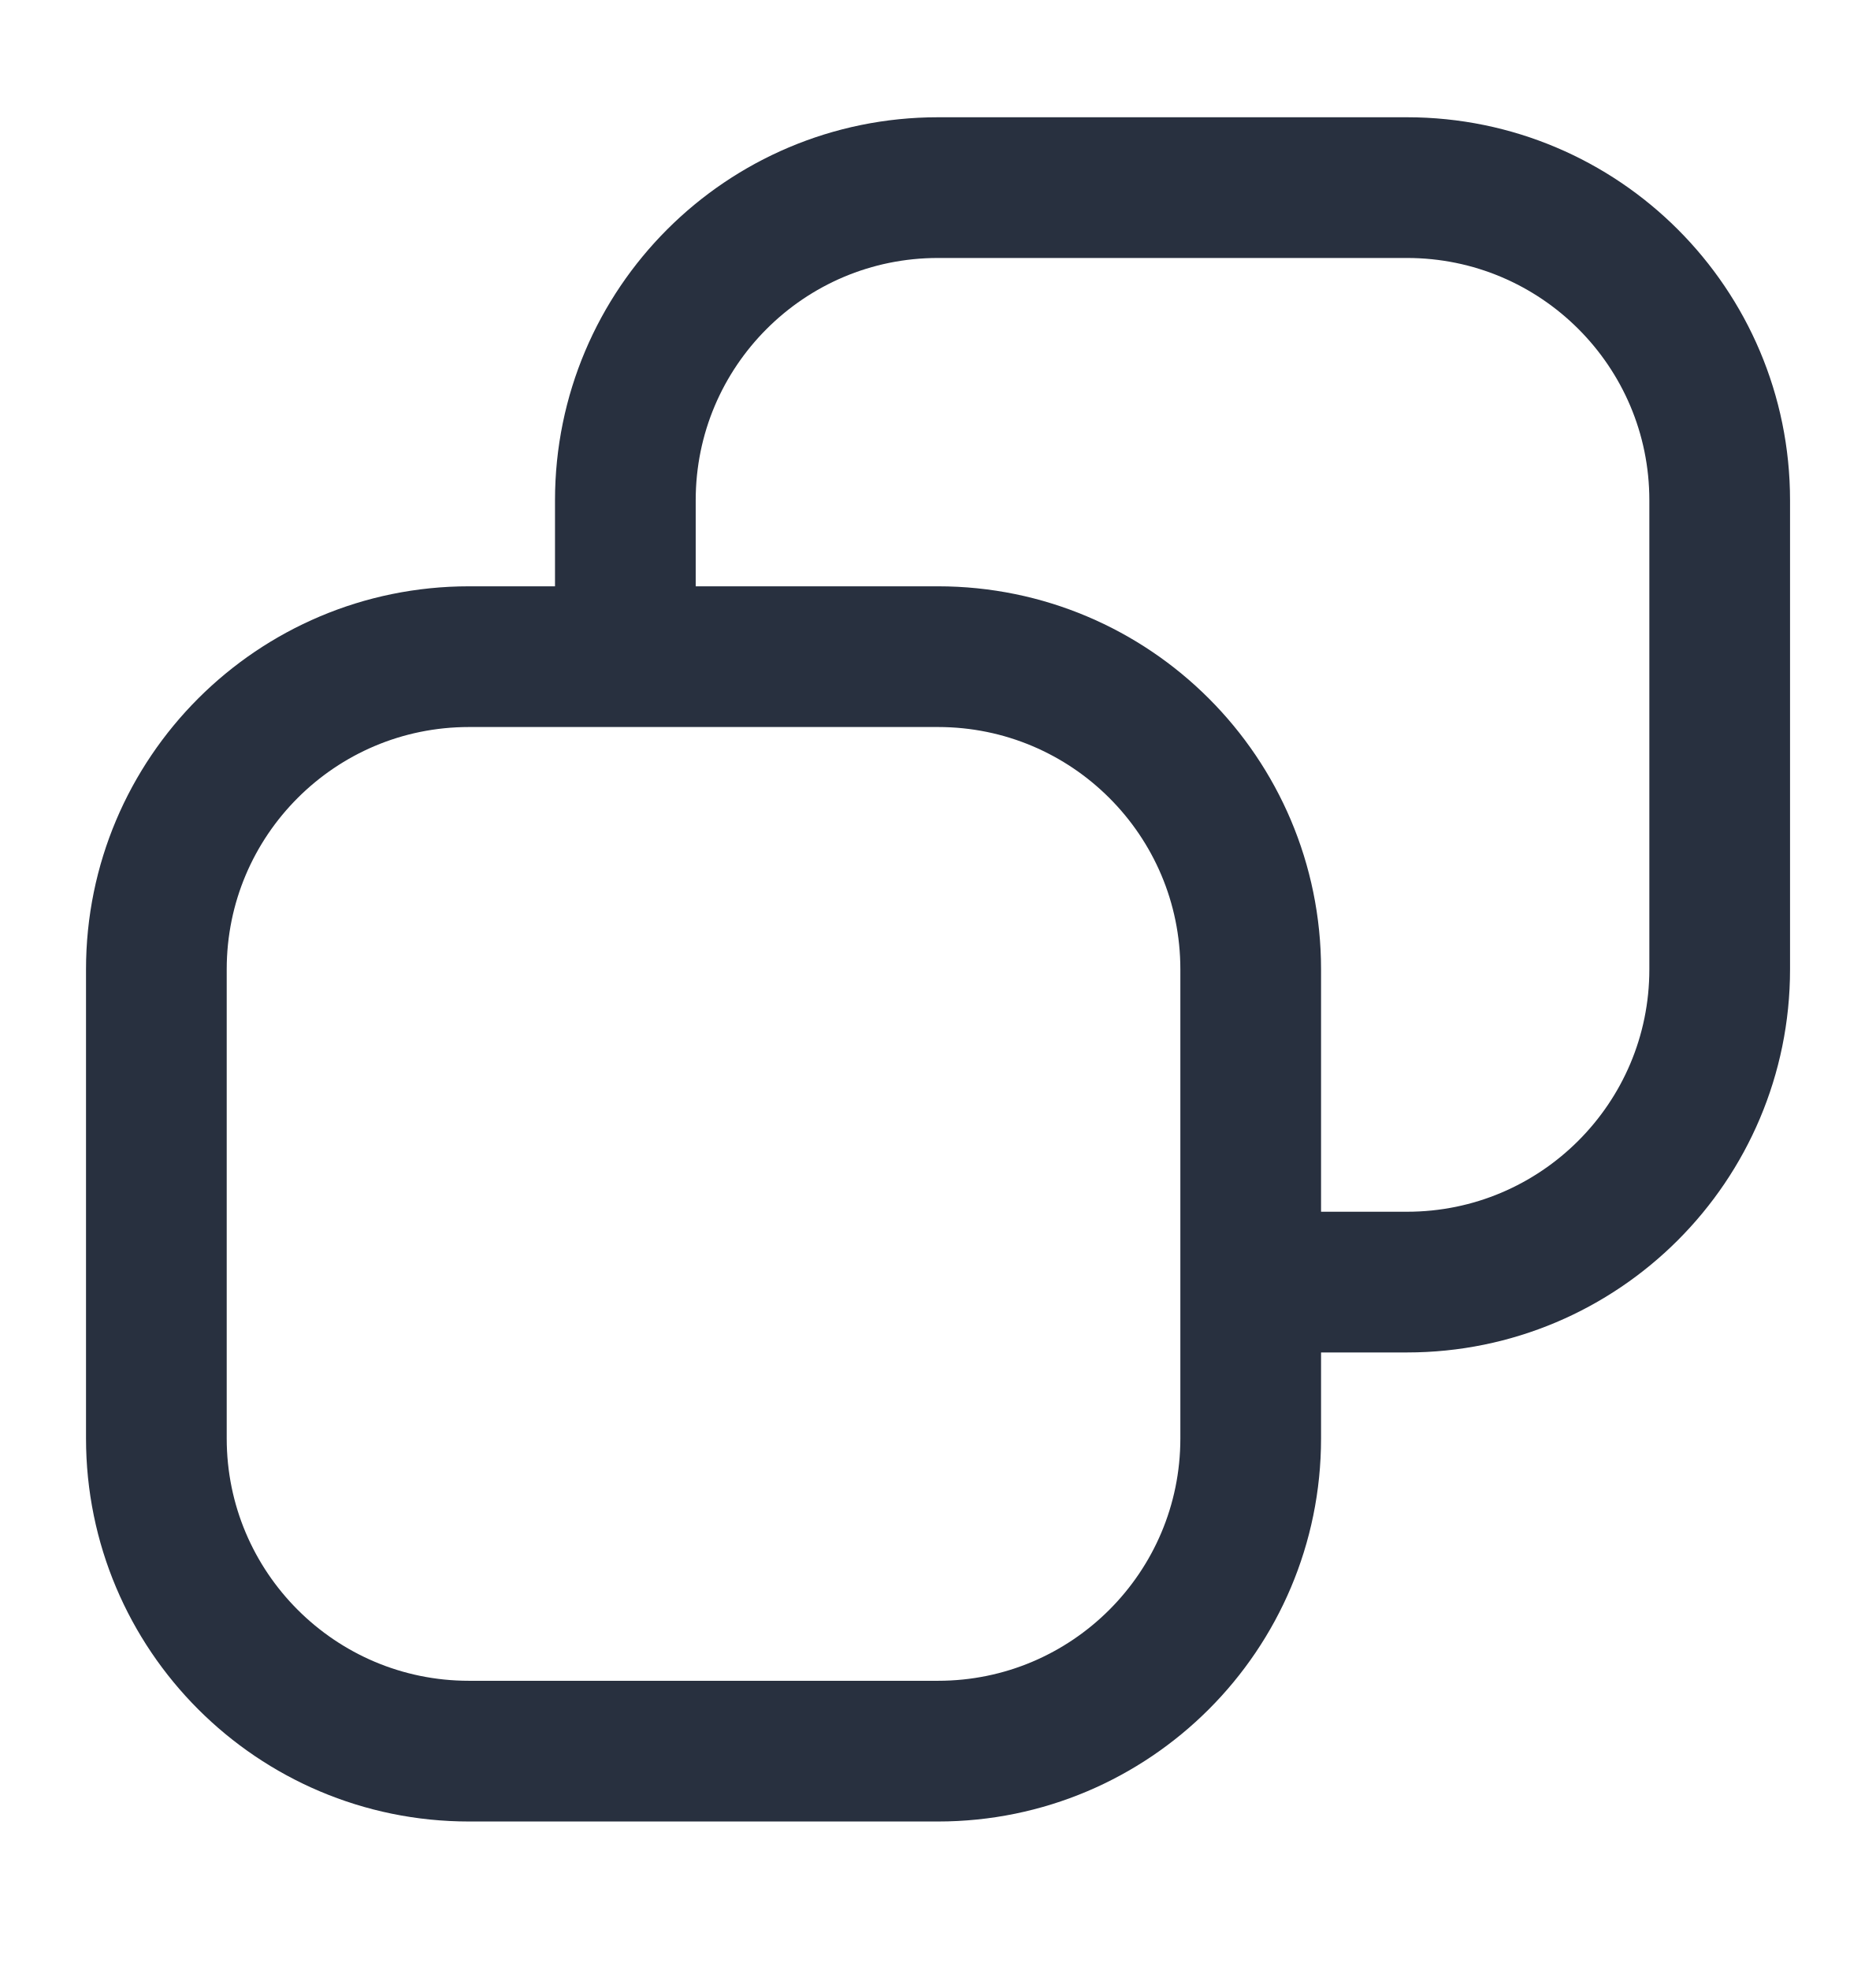
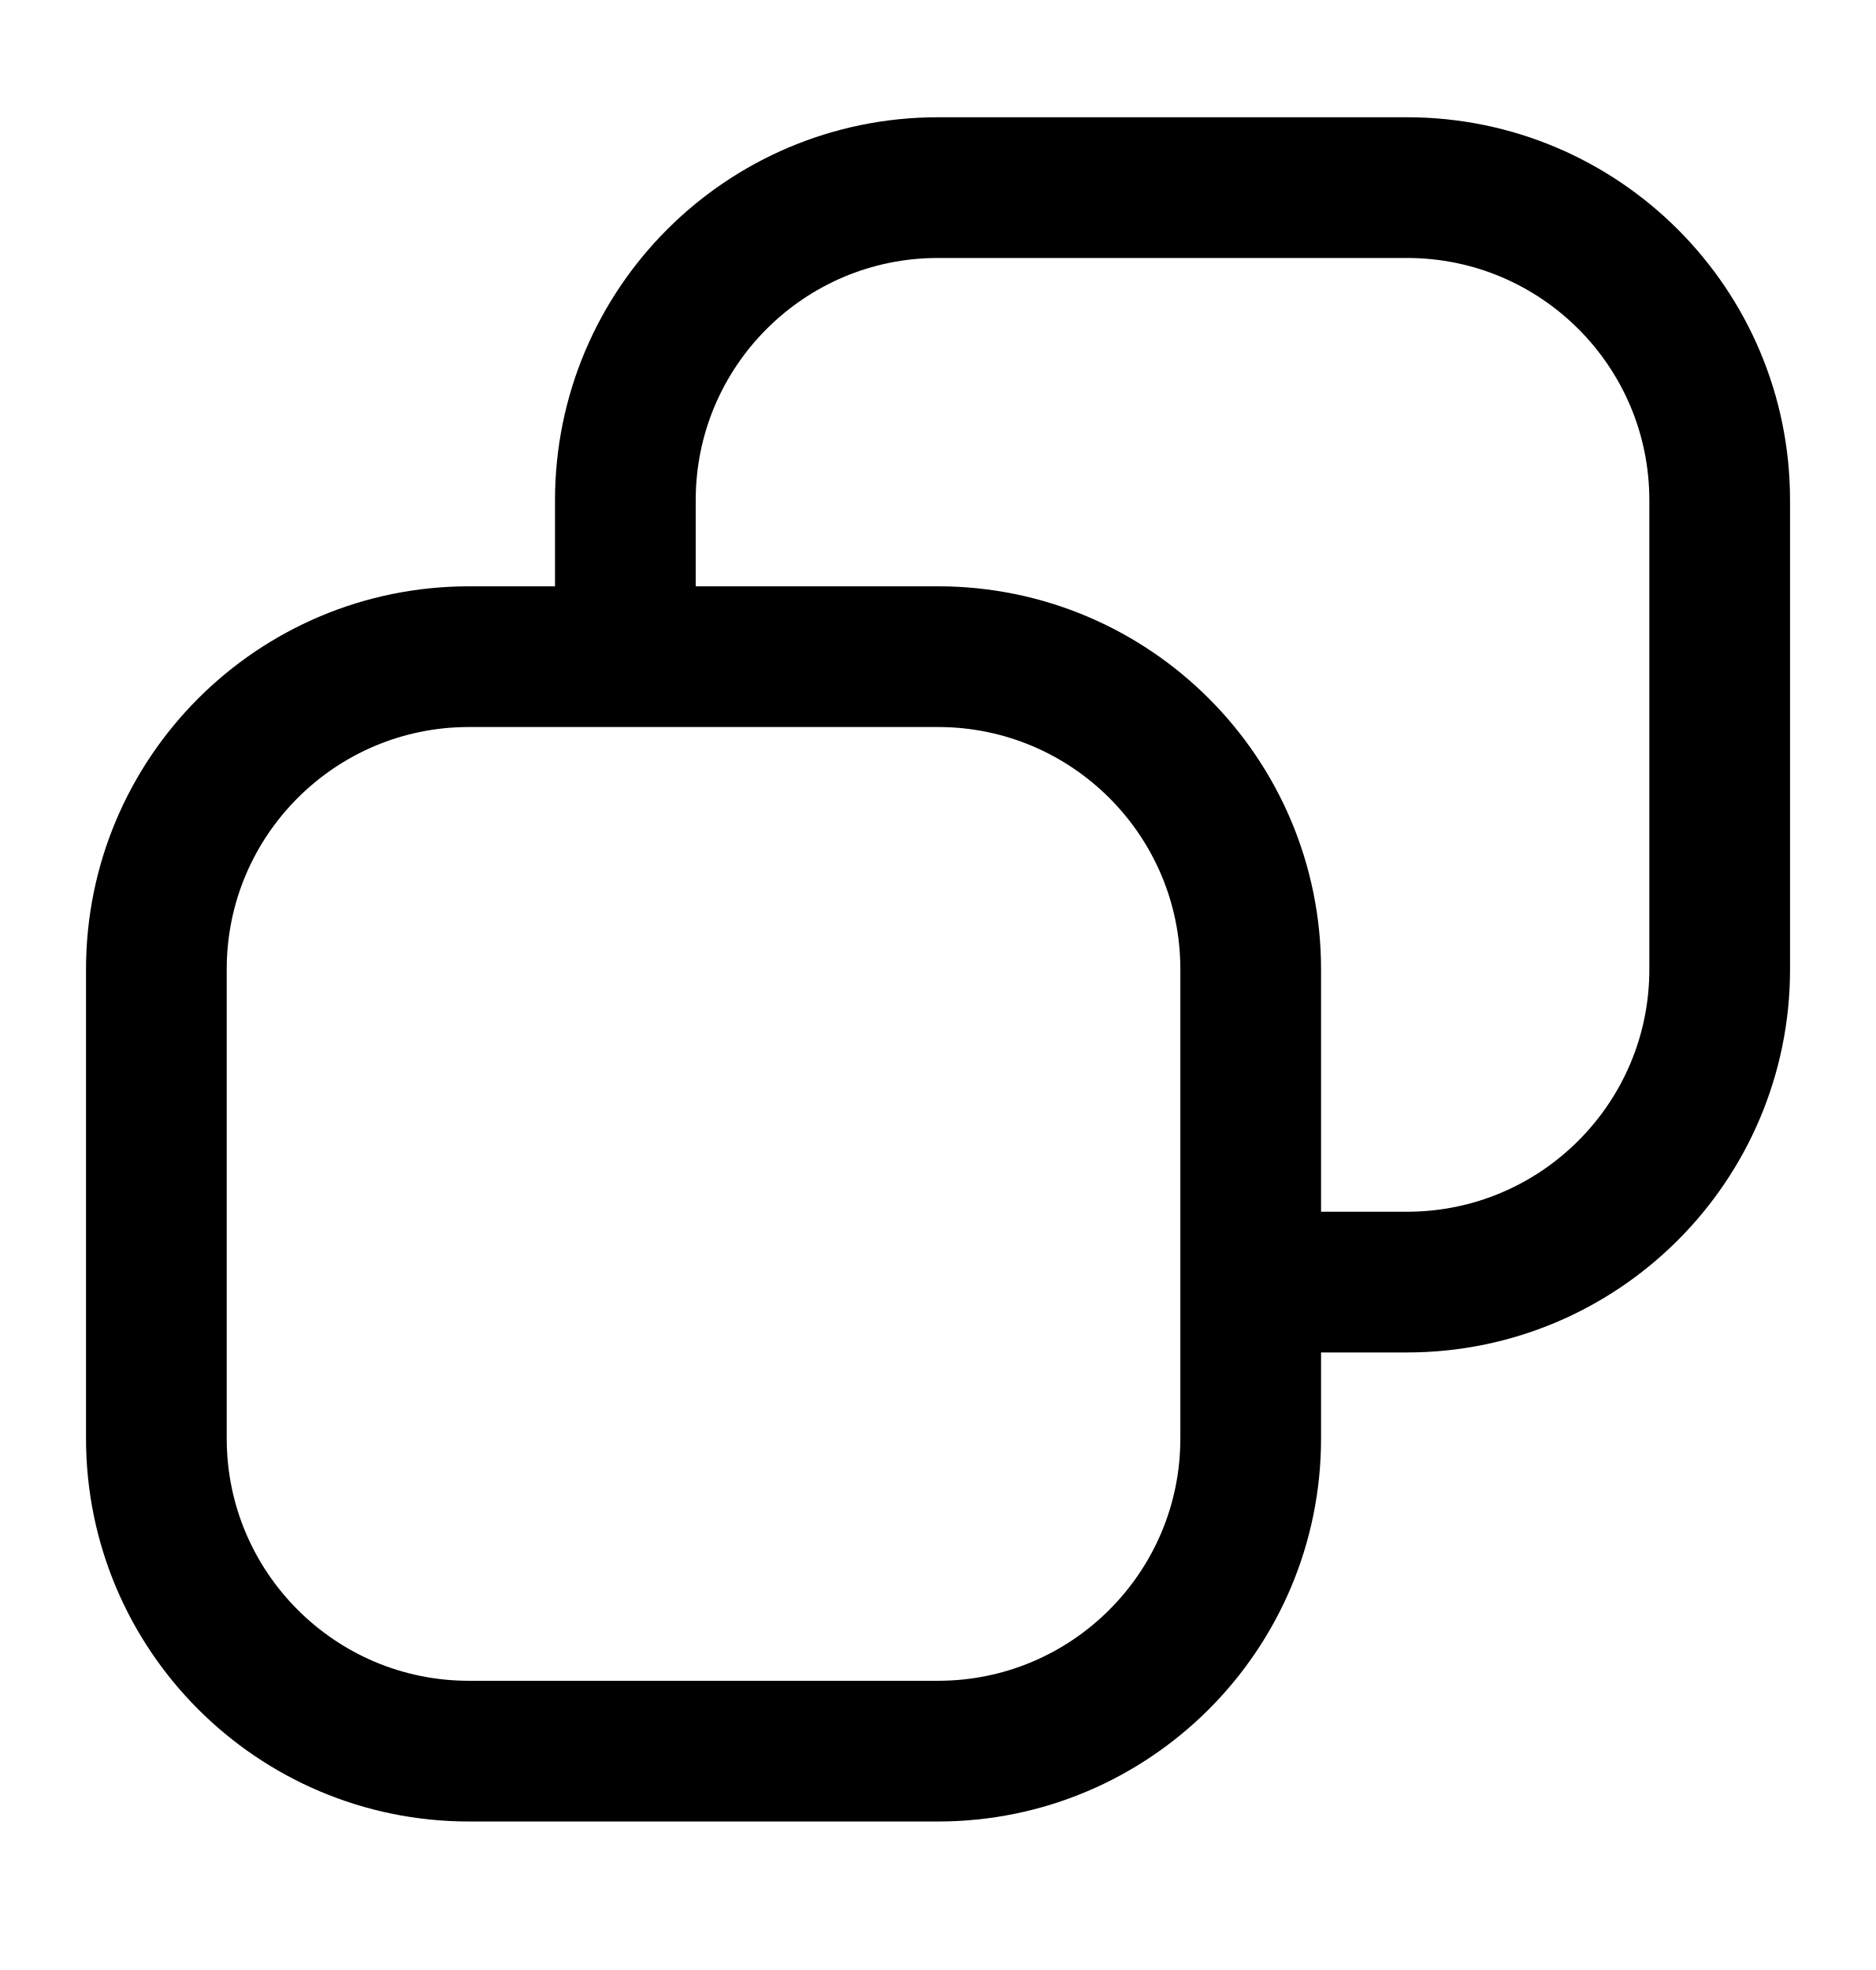
<svg xmlns="http://www.w3.org/2000/svg" width="20" height="21" viewBox="0 0 20 21" fill="none">
  <g id="Huge-icon/interface/outline/copy">
-     <path id="Vector" d="M6.667 7V5.333C6.667 3.492 8.159 2 10 2L15 2C16.841 2 18.334 3.492 18.334 5.333V10.333C18.334 12.174 16.841 13.667 15 13.667H13.334M6.667 7H5C3.159 7 1.667 8.492 1.667 10.333V15.333C1.667 17.174 3.159 18.667 5 18.667H10C11.841 18.667 13.334 17.174 13.334 15.333V13.667M6.667 7H10C11.841 7 13.334 8.492 13.334 10.333V13.667" stroke="#28303F" stroke-width="1.5" stroke-linejoin="round" />
+     <path id="Vector" d="M6.667 7V5.333C6.667 3.492 8.159 2 10 2L15 2C16.841 2 18.334 3.492 18.334 5.333V10.333C18.334 12.174 16.841 13.667 15 13.667H13.334M6.667 7H5C3.159 7 1.667 8.492 1.667 10.333V15.333C1.667 17.174 3.159 18.667 5 18.667H10C11.841 18.667 13.334 17.174 13.334 15.333V13.667M6.667 7H10C11.841 7 13.334 8.492 13.334 10.333V13.667" stroke="currentColor" stroke-width="1.5" stroke-linejoin="round" />
  </g>
</svg>
